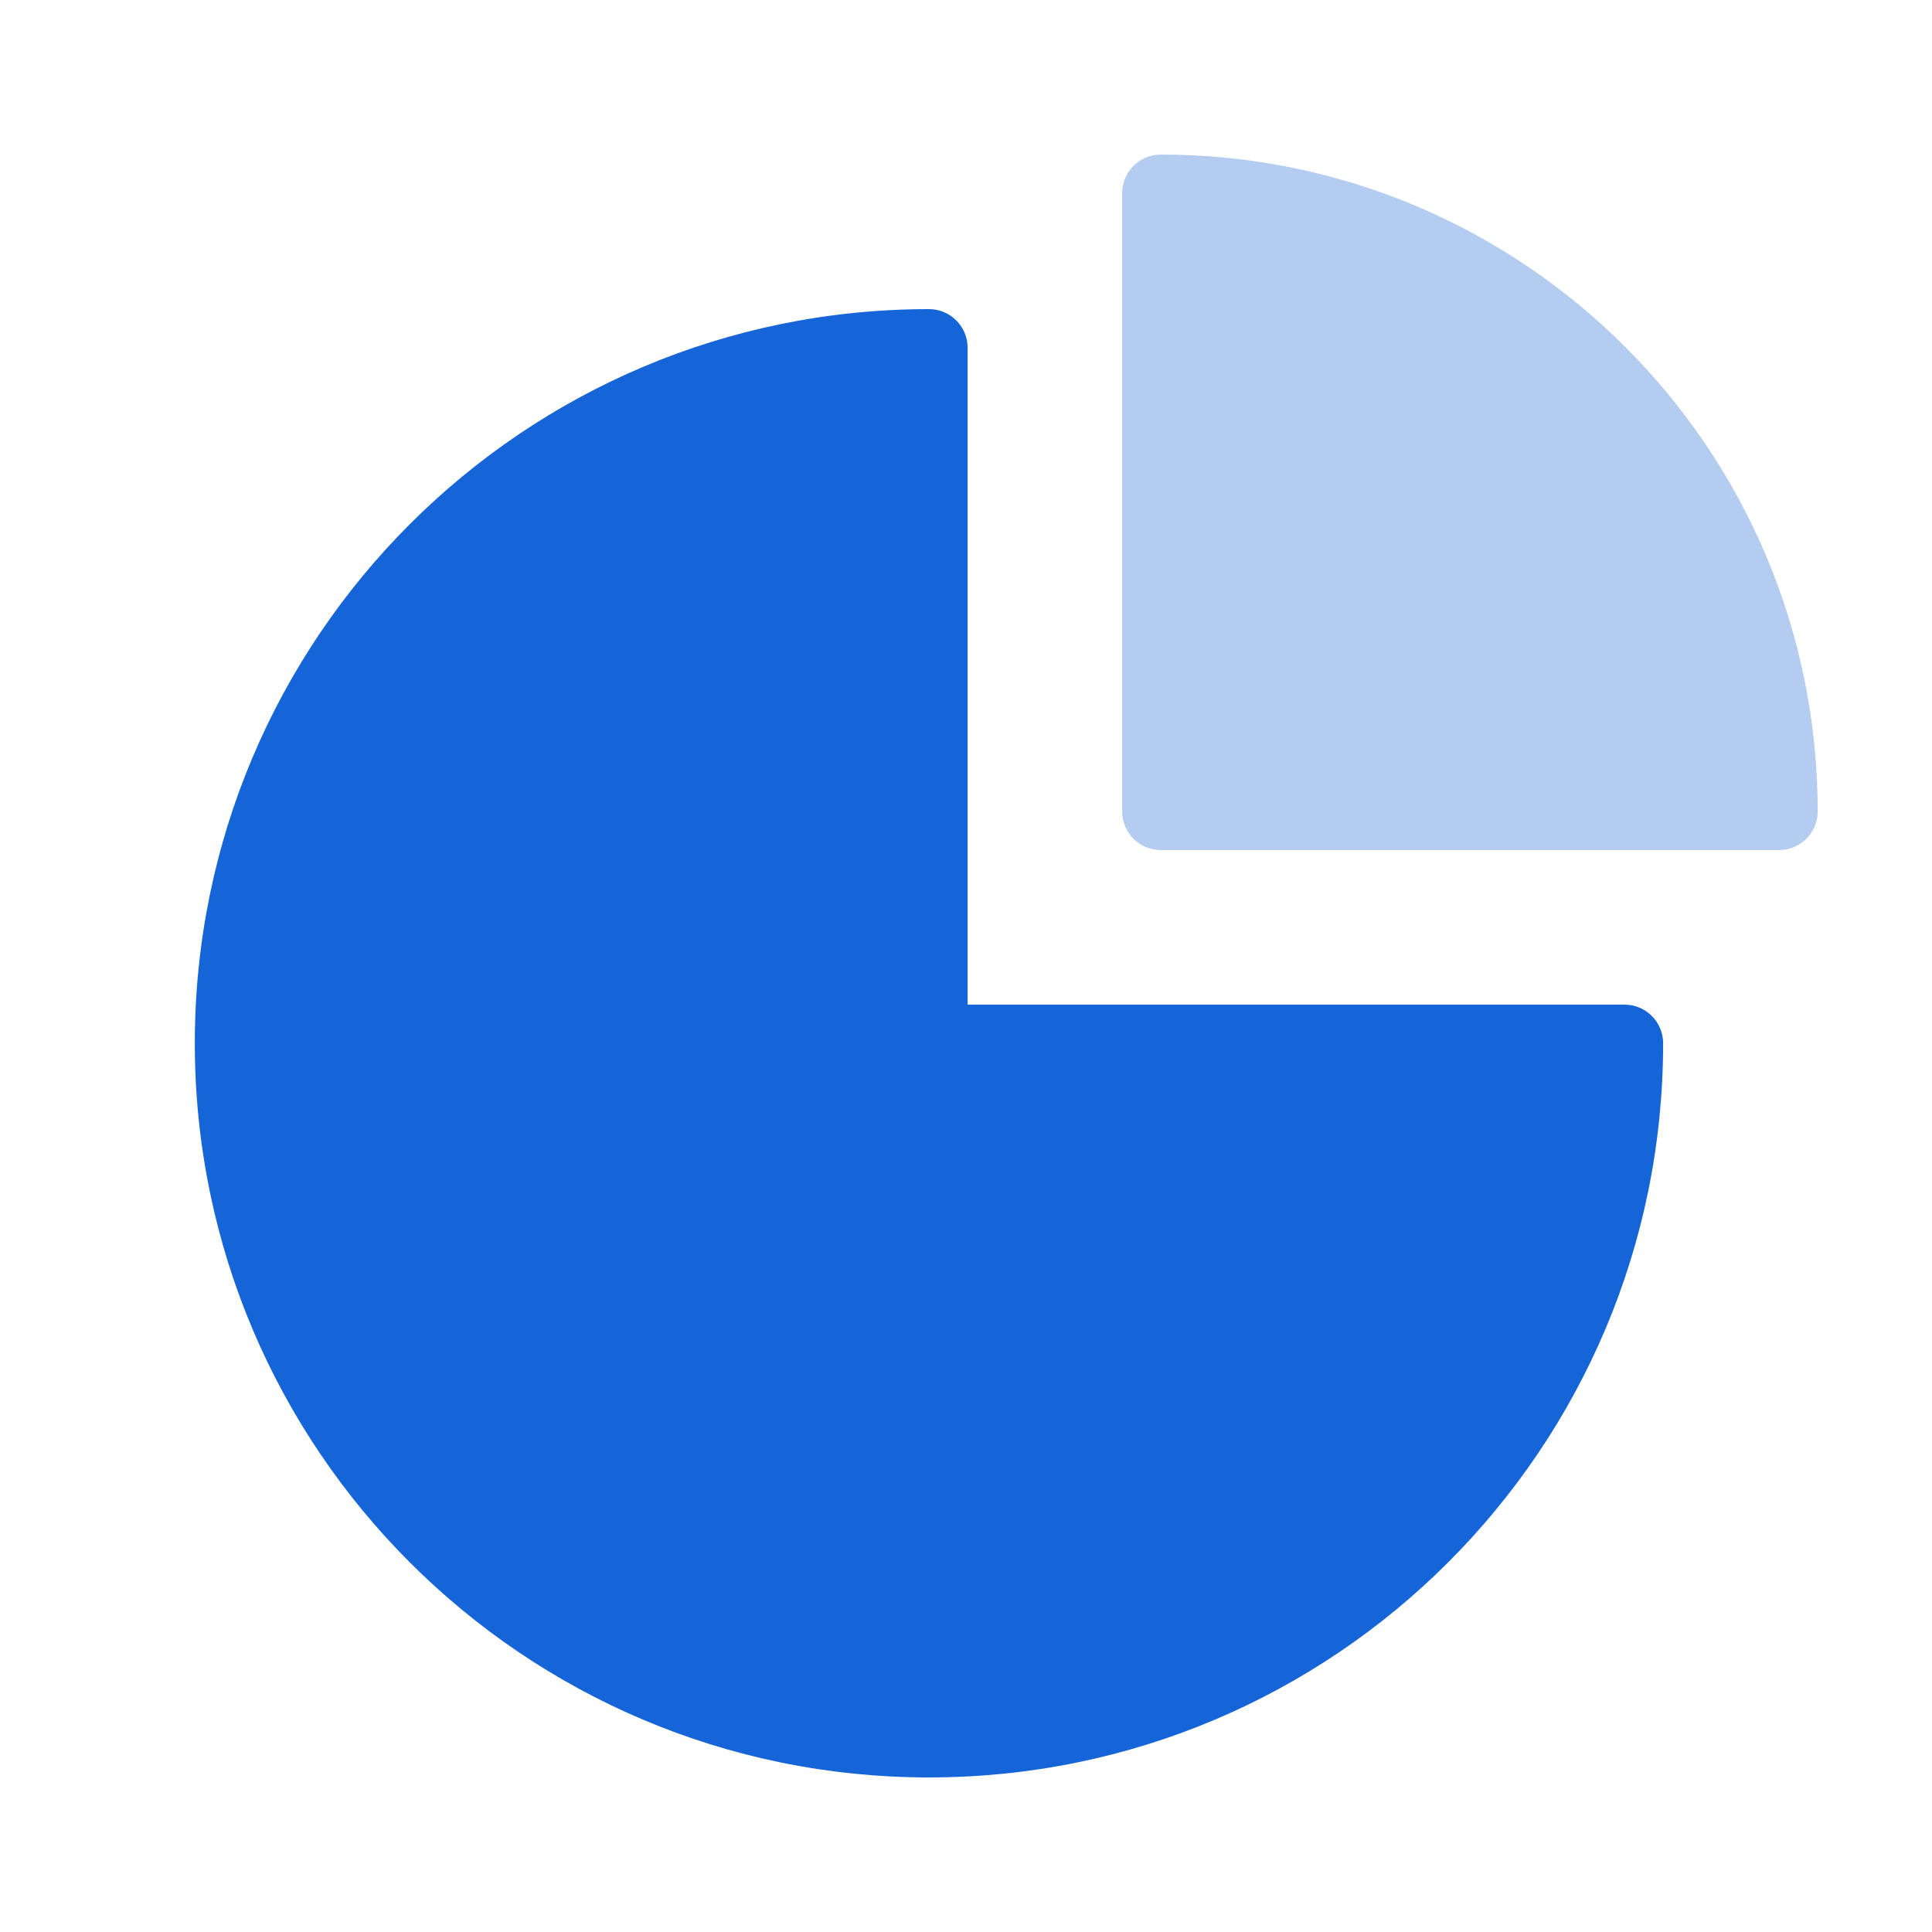
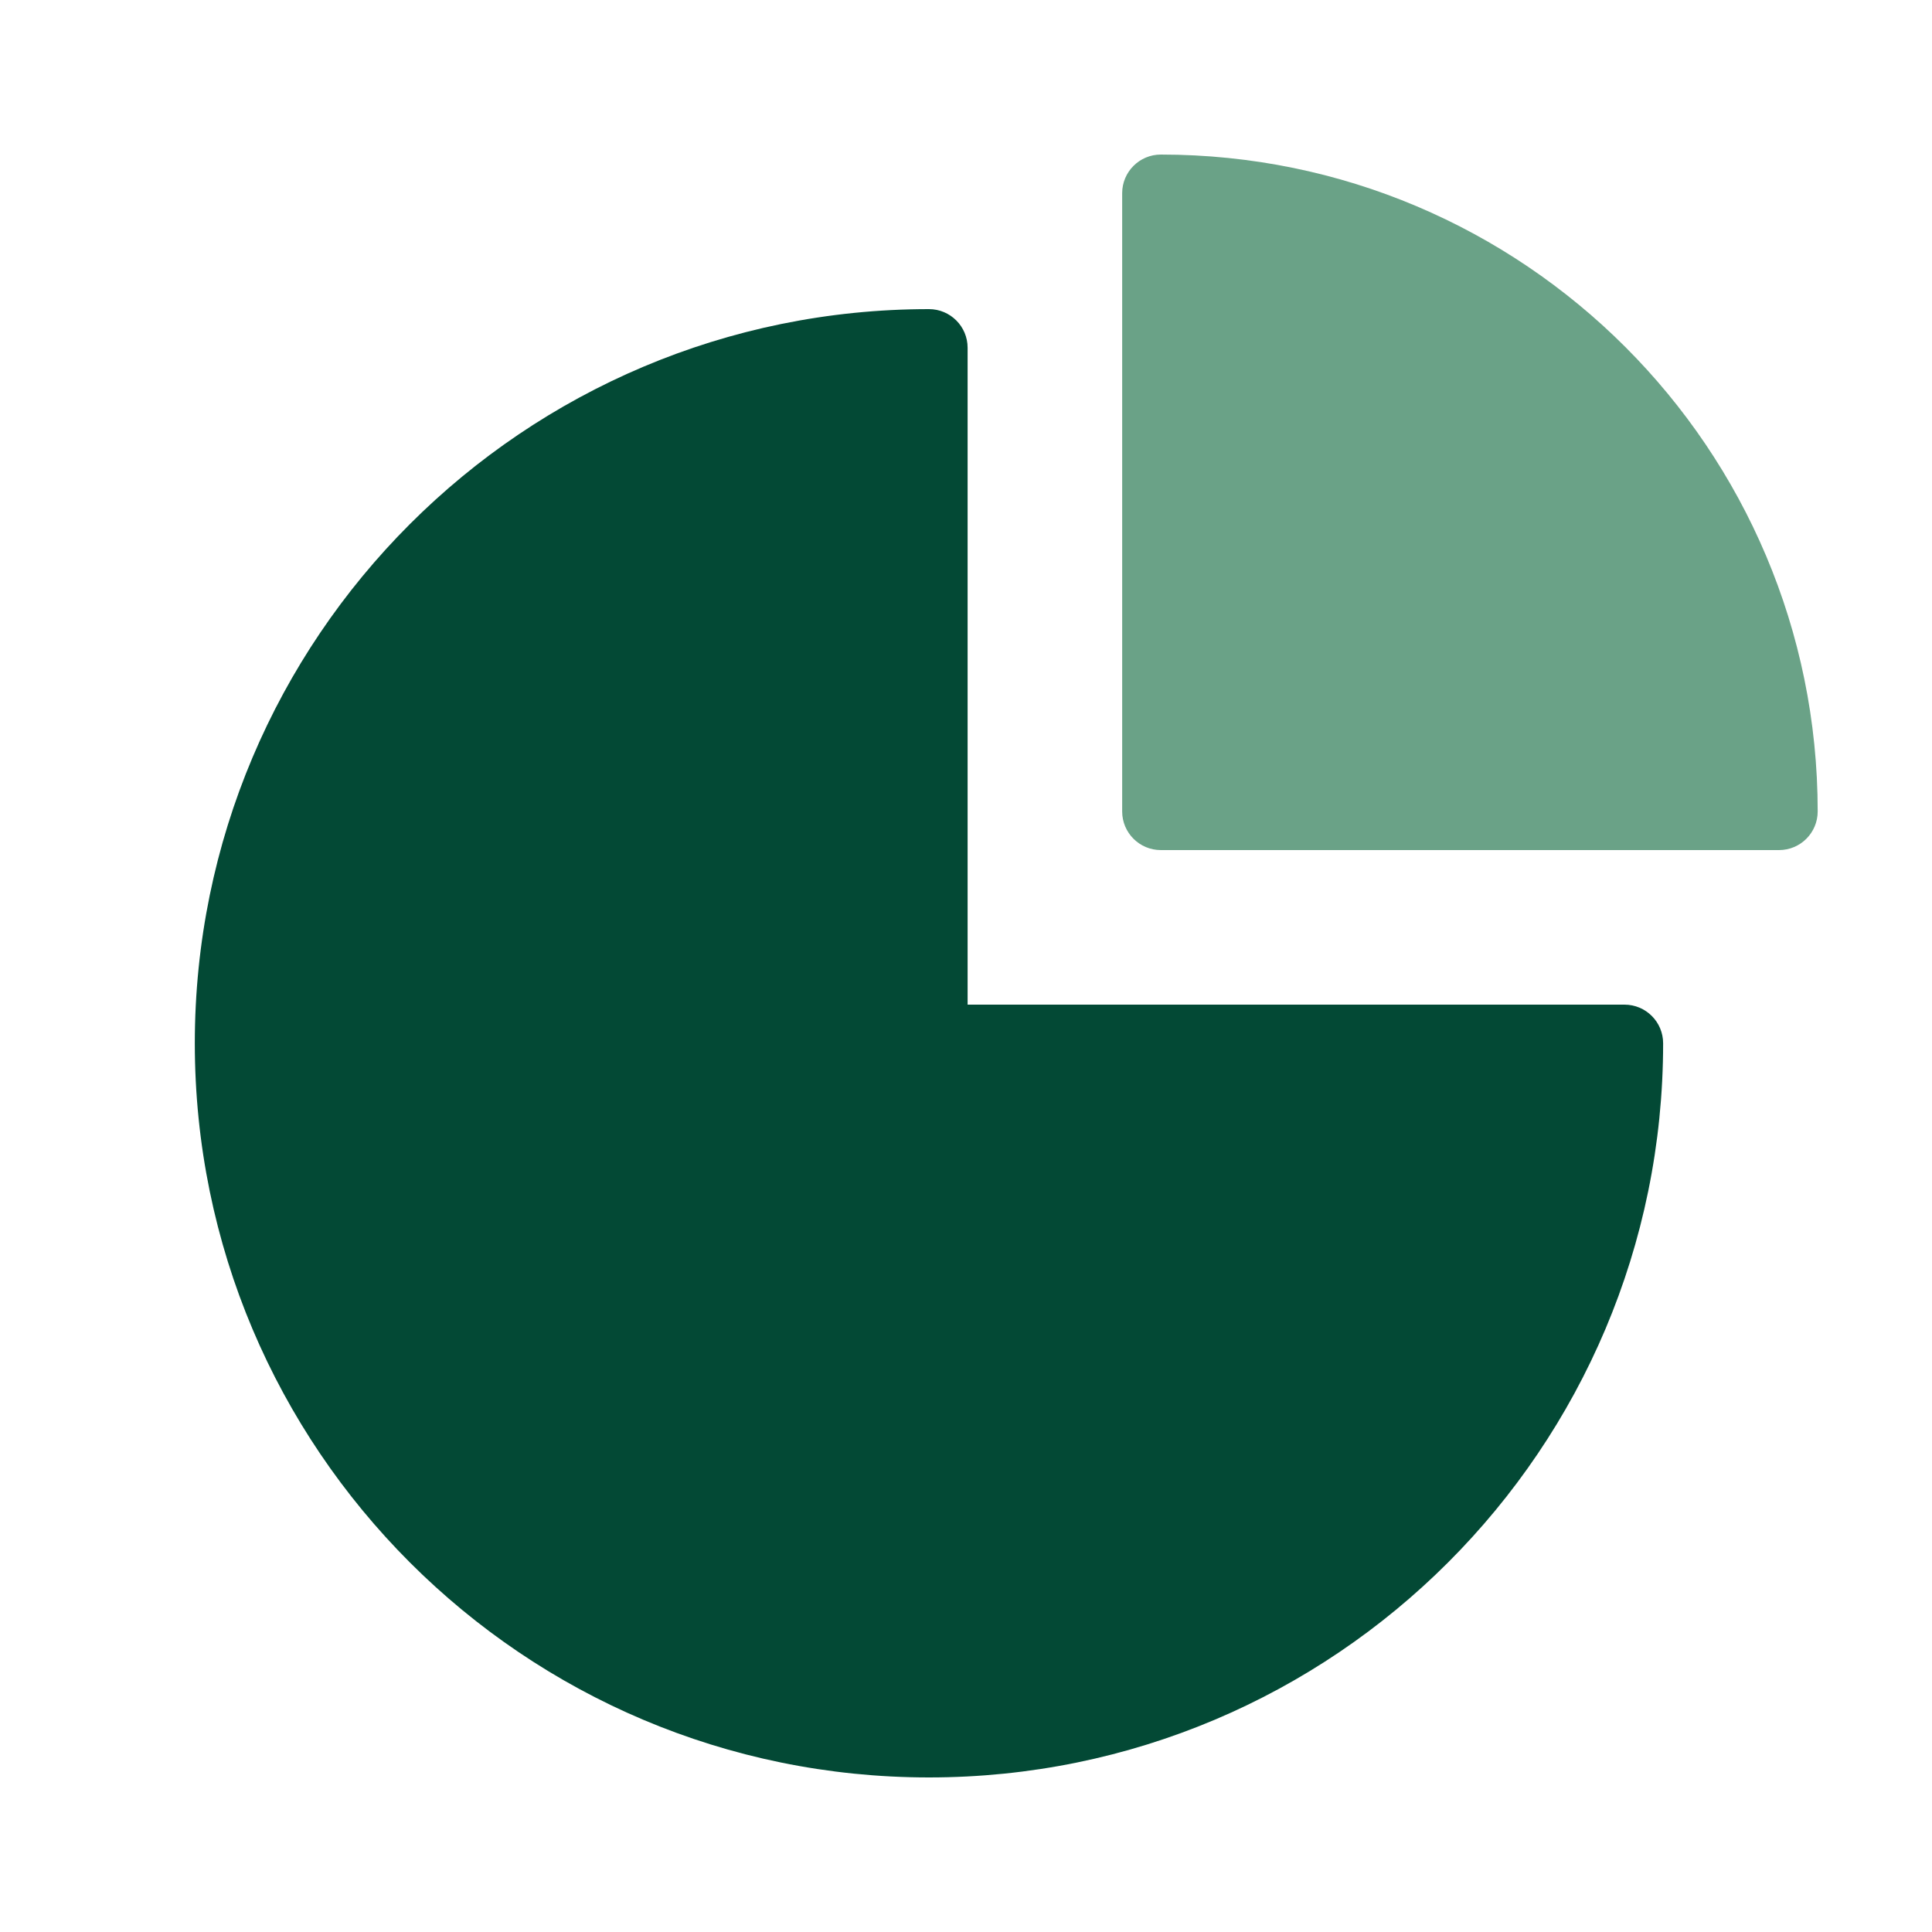
- <svg xmlns="http://www.w3.org/2000/svg" width="48px" height="48px" viewBox="0 0 48 48" version="1.1">
-   <g id="pie-chart" stroke="none" stroke-width="1" fill="none" fill-rule="evenodd">
-     <rect id="Base" x="0" y="0" width="48" height="48" />
-     <path d="M24.04,24.96 L40.36,24.96 C40.89,24.96 41.32,25.39 41.32,25.92 C41.32,35.994 33.154,44.16 23.08,44.16 C13.006,44.16 4.84,35.994 4.84,25.92 C4.84,15.846 13.006,7.68 23.08,7.68 C23.61,7.68 24.04,8.11 24.04,8.64 L24.04,24.96 Z" id="path" fill="#1565D8" />
-     <path d="M45.16,20.16 C45.16,20.69 44.73,21.12 44.2,21.12 L28.84,21.12 C28.31,21.12 27.88,20.69 27.88,20.16 L27.88,4.8 C27.88,4.27 28.31,3.84 28.84,3.84 C37.853,3.84 45.16,11.147 45.16,20.16 Z" id="path" fill="#B4CCEF" fill-rule="nonzero" />
-   </g>
+ <svg xmlns="http://www.w3.org/2000/svg" width="48" height="48" viewBox="0 0 48 48" fill="none">
+   <path fill-rule="evenodd" clip-rule="evenodd" d="M24.04 24.96H40.36C40.89 24.96 41.32 25.39 41.32 25.92C41.32 35.994 33.154 44.16 23.08 44.16C13.006 44.16 4.84 35.994 4.84 25.92C4.84 15.846 13.006 7.68 23.08 7.68C23.61 7.68 24.04 8.11 24.04 8.64V24.96Z" fill="#034935" />
+   <path d="M45.16 20.16C45.16 20.69 44.73 21.12 44.2 21.12H28.84C28.31 21.12 27.88 20.69 27.88 20.16V4.8C27.88 4.27 28.31 3.84 28.84 3.84C37.853 3.84 45.16 11.147 45.16 20.16Z" fill="#076537" fill-opacity="0.6" />
</svg>
